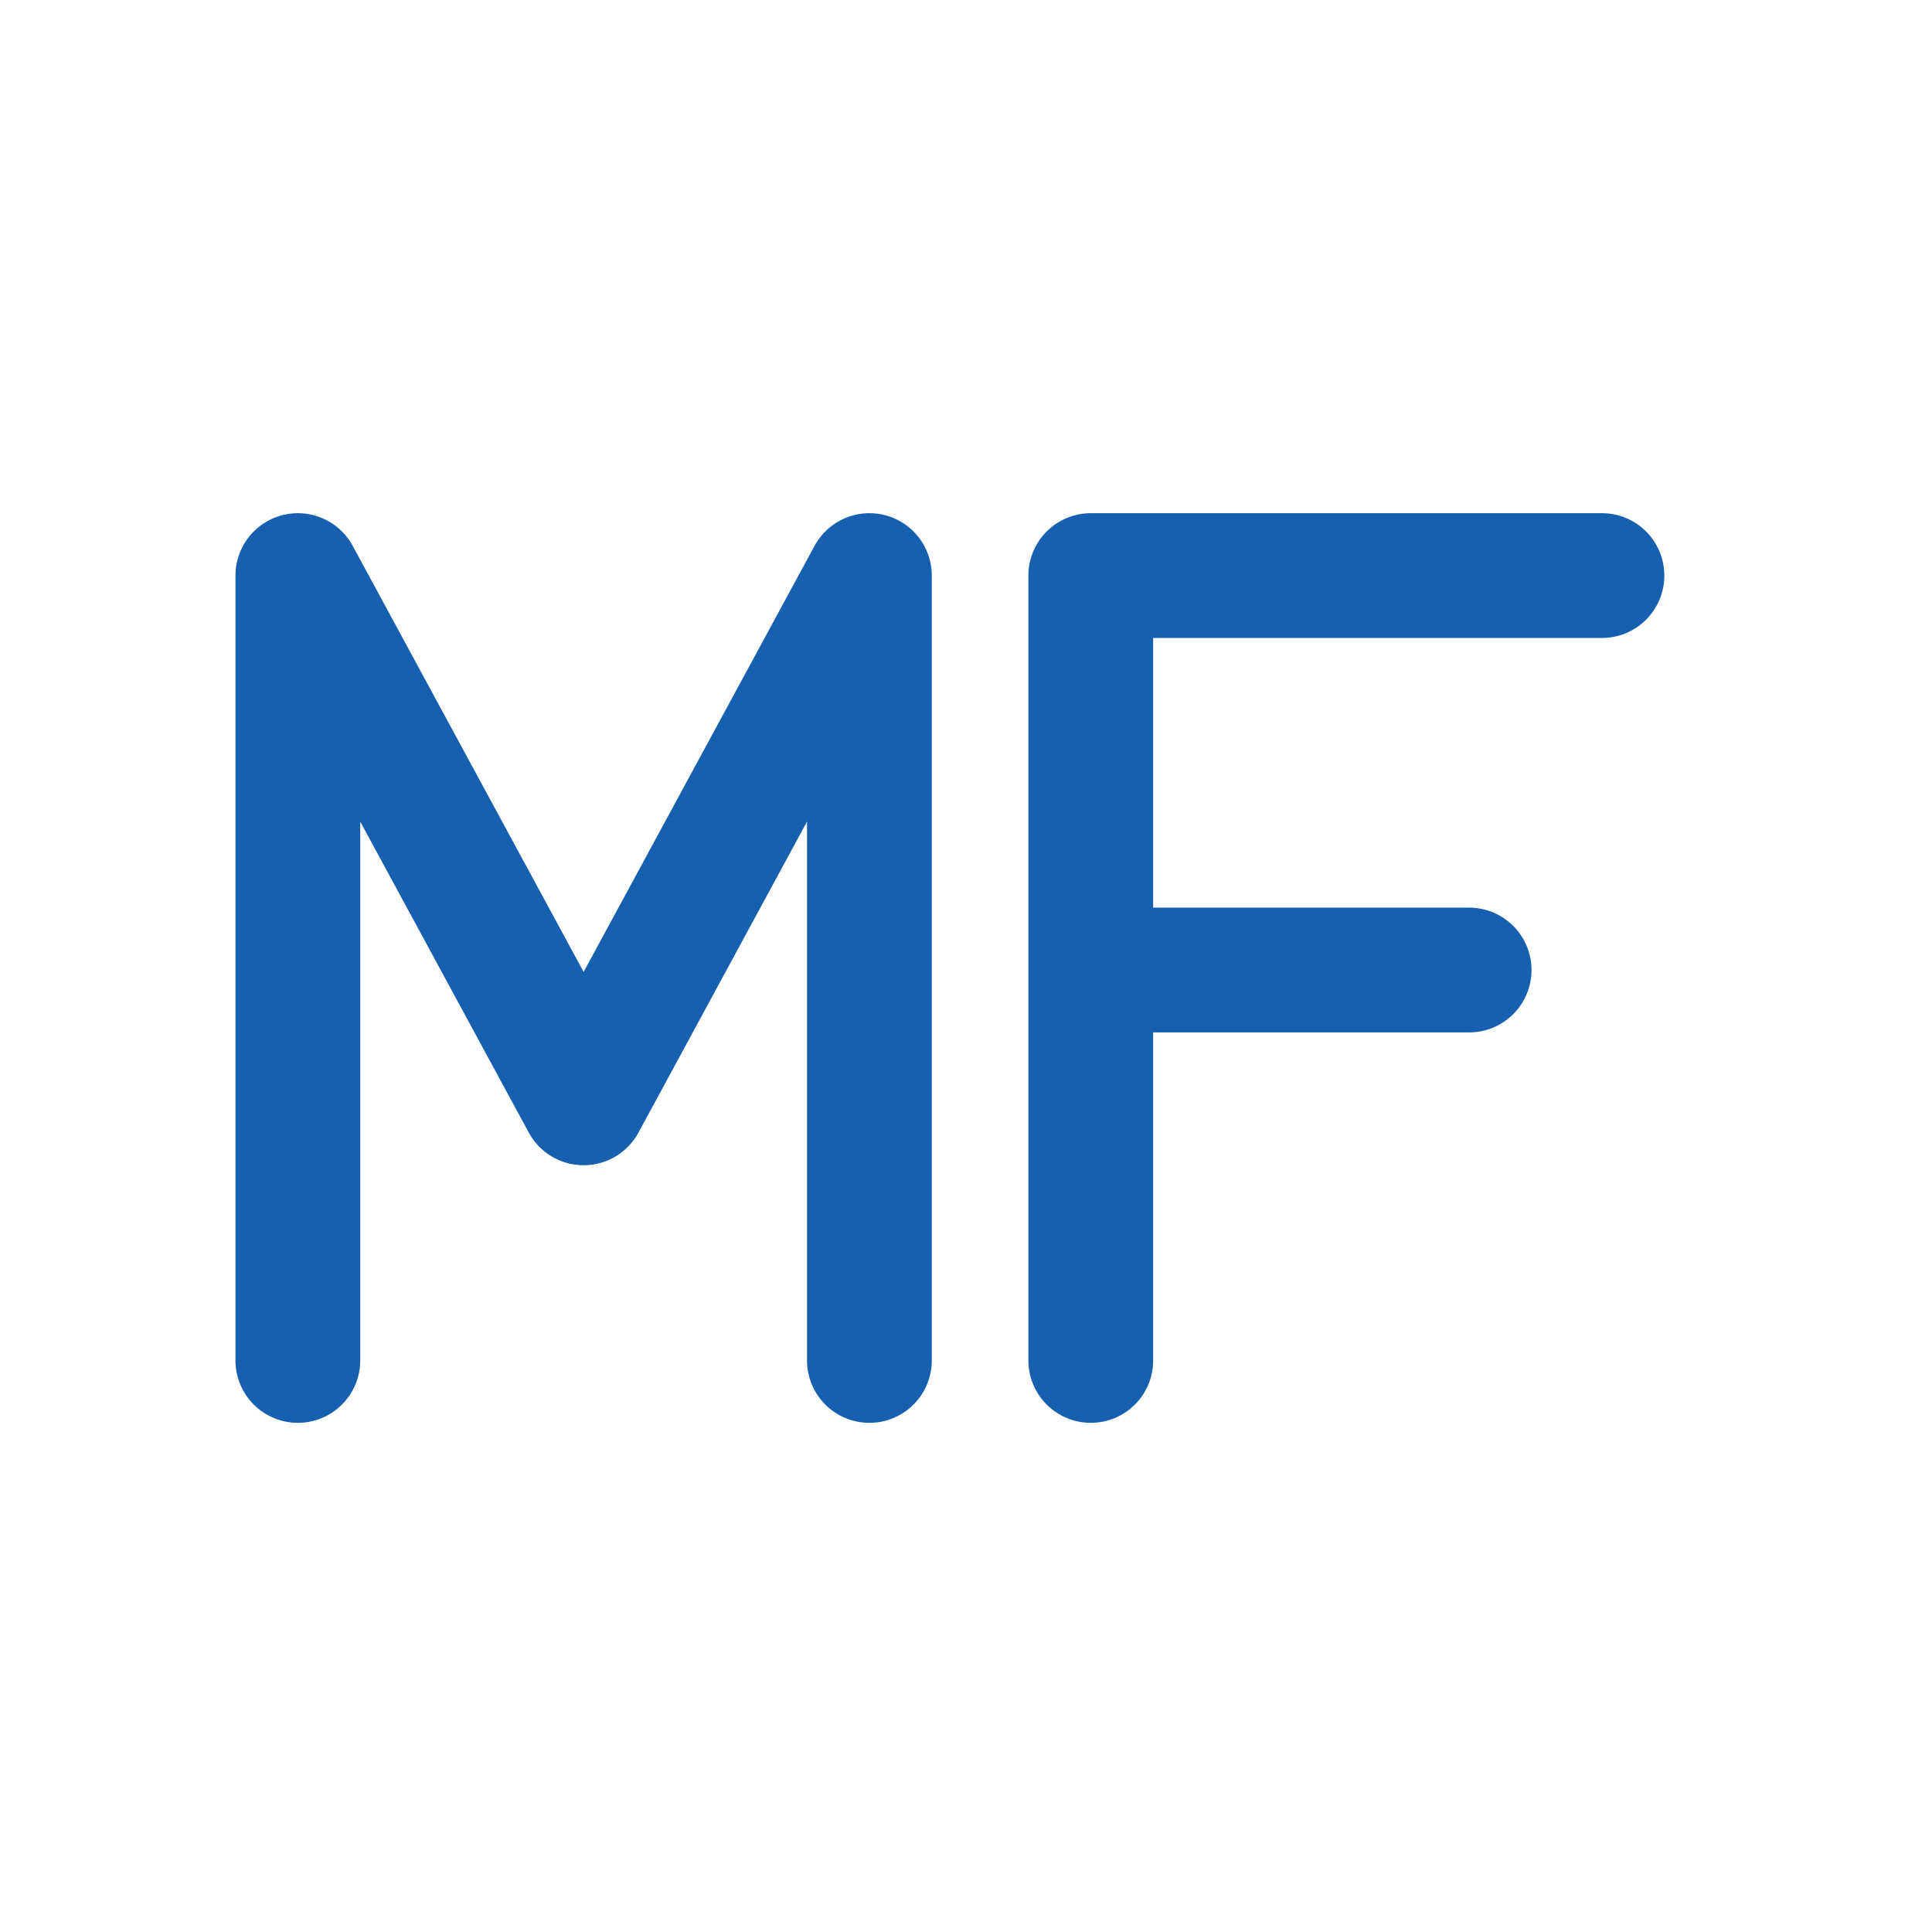
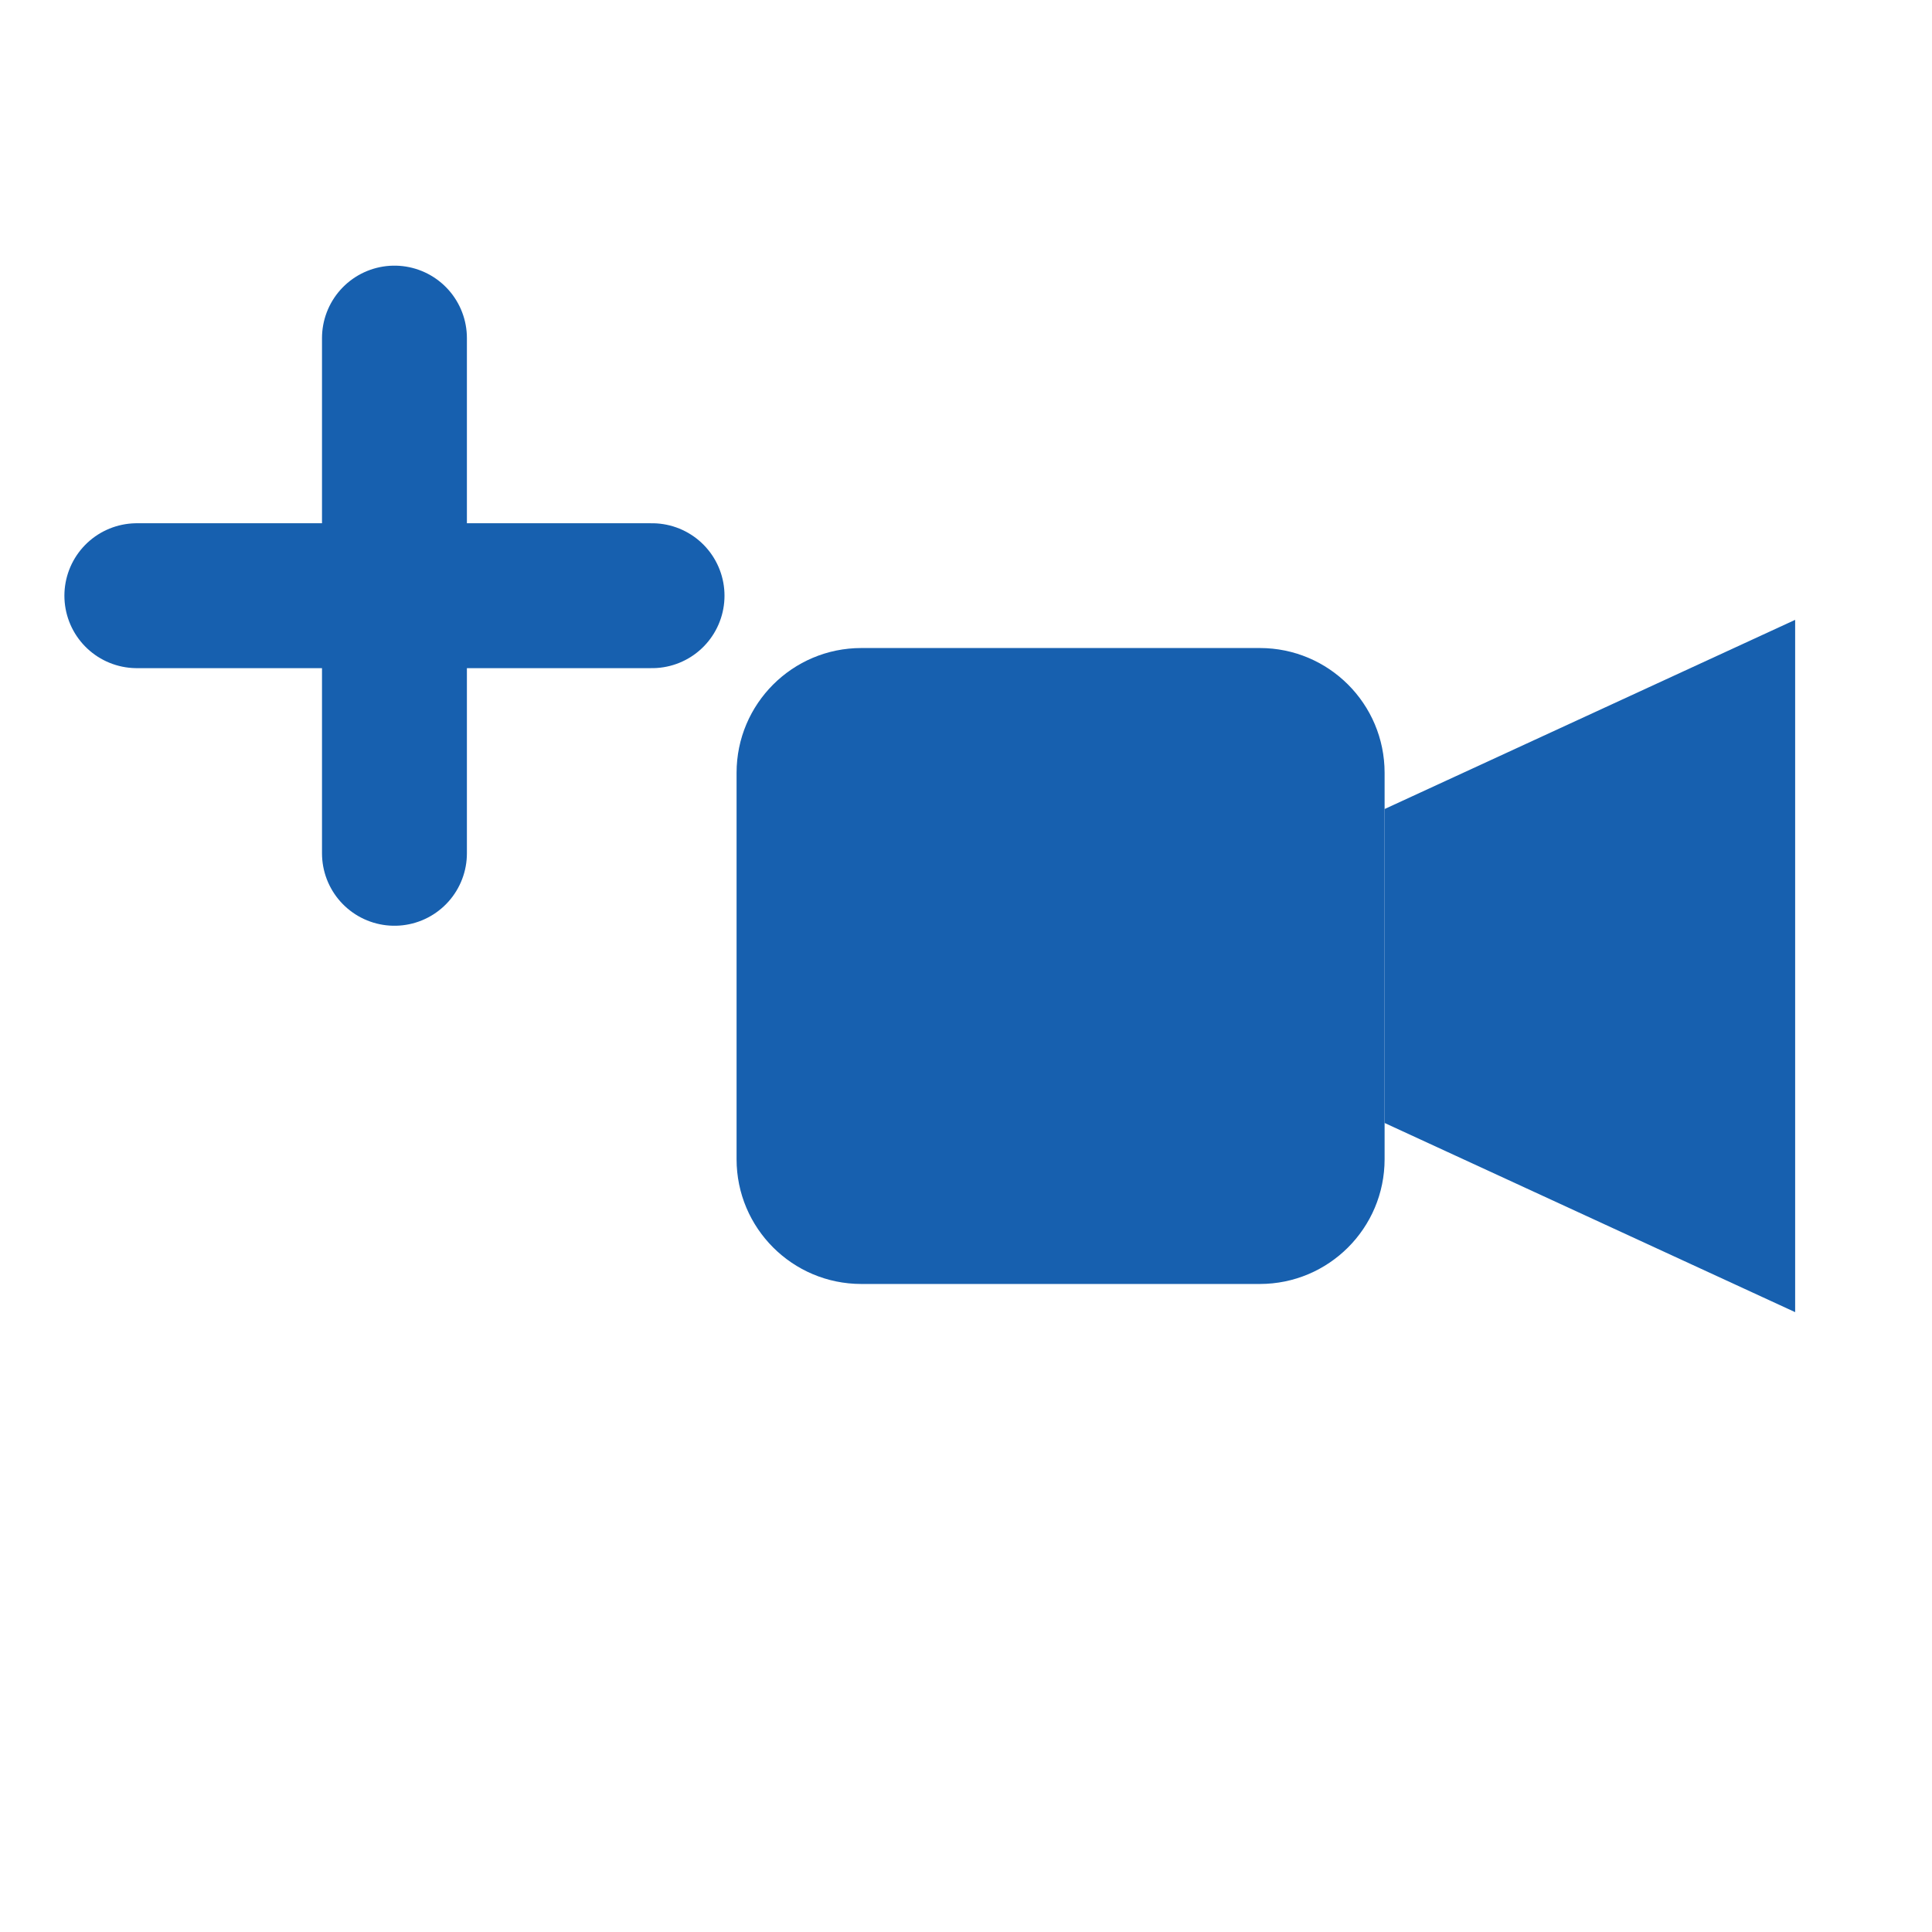
<svg xmlns="http://www.w3.org/2000/svg" width="24" height="24" viewBox="0 0 24 24" fill="none" aria-hidden="true" focusable="false">
-   <g fill="none" stroke="#1760af" stroke-width="1.55" stroke-linecap="round" stroke-linejoin="round">
-     <path d="M3.7 16.9V7.15l3.55 6.55 3.55-6.55V16.9" />
-     <path d="M13.55 16.9V7.15h6.35M13.55 12.05h4.7" />
+   <path fill="none" stroke="#1760af" stroke-width="1.8" stroke-linecap="round" d="M4.9 4.2v6.4M1.7 7.4h6.4" />
+   <g fill="#1760af">
+     <rect x="9.15" y="8.05" width="8.05" height="7.9" rx="1.55" />
+     <path d="M17.2 10.05 22.3 7.7v8.6L17.2 13.95Z" />
  </g>
</svg>
